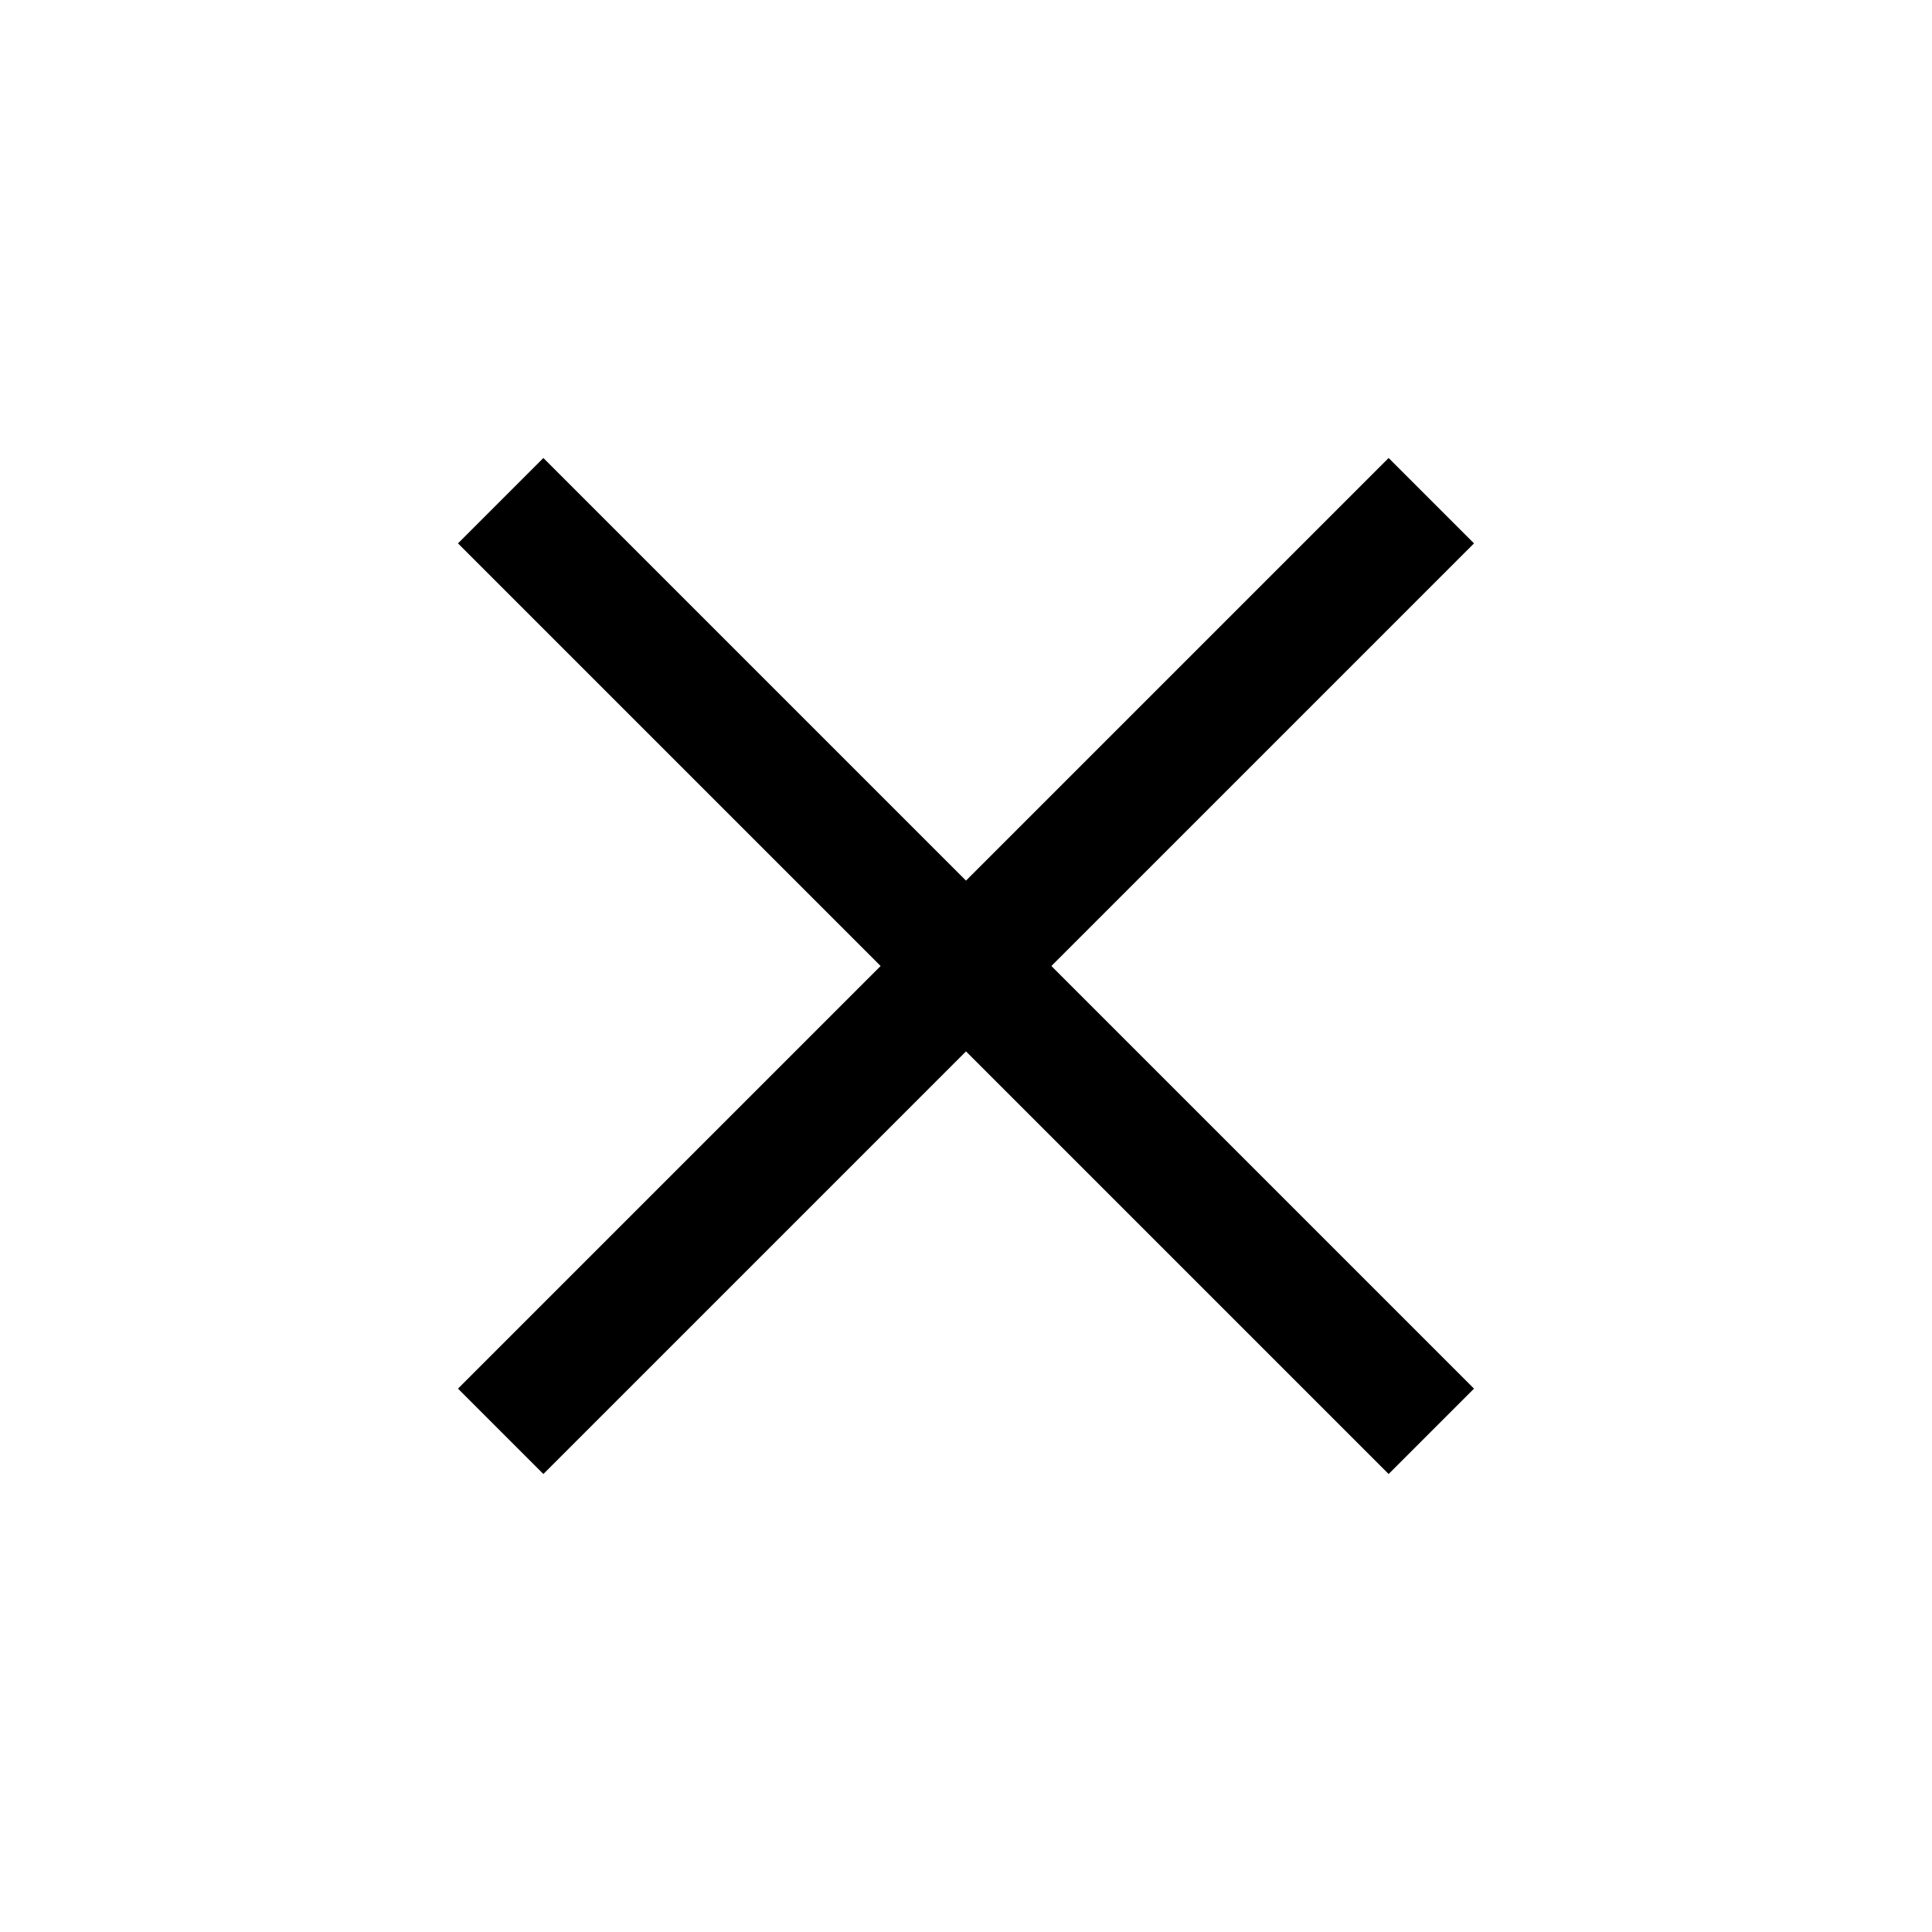
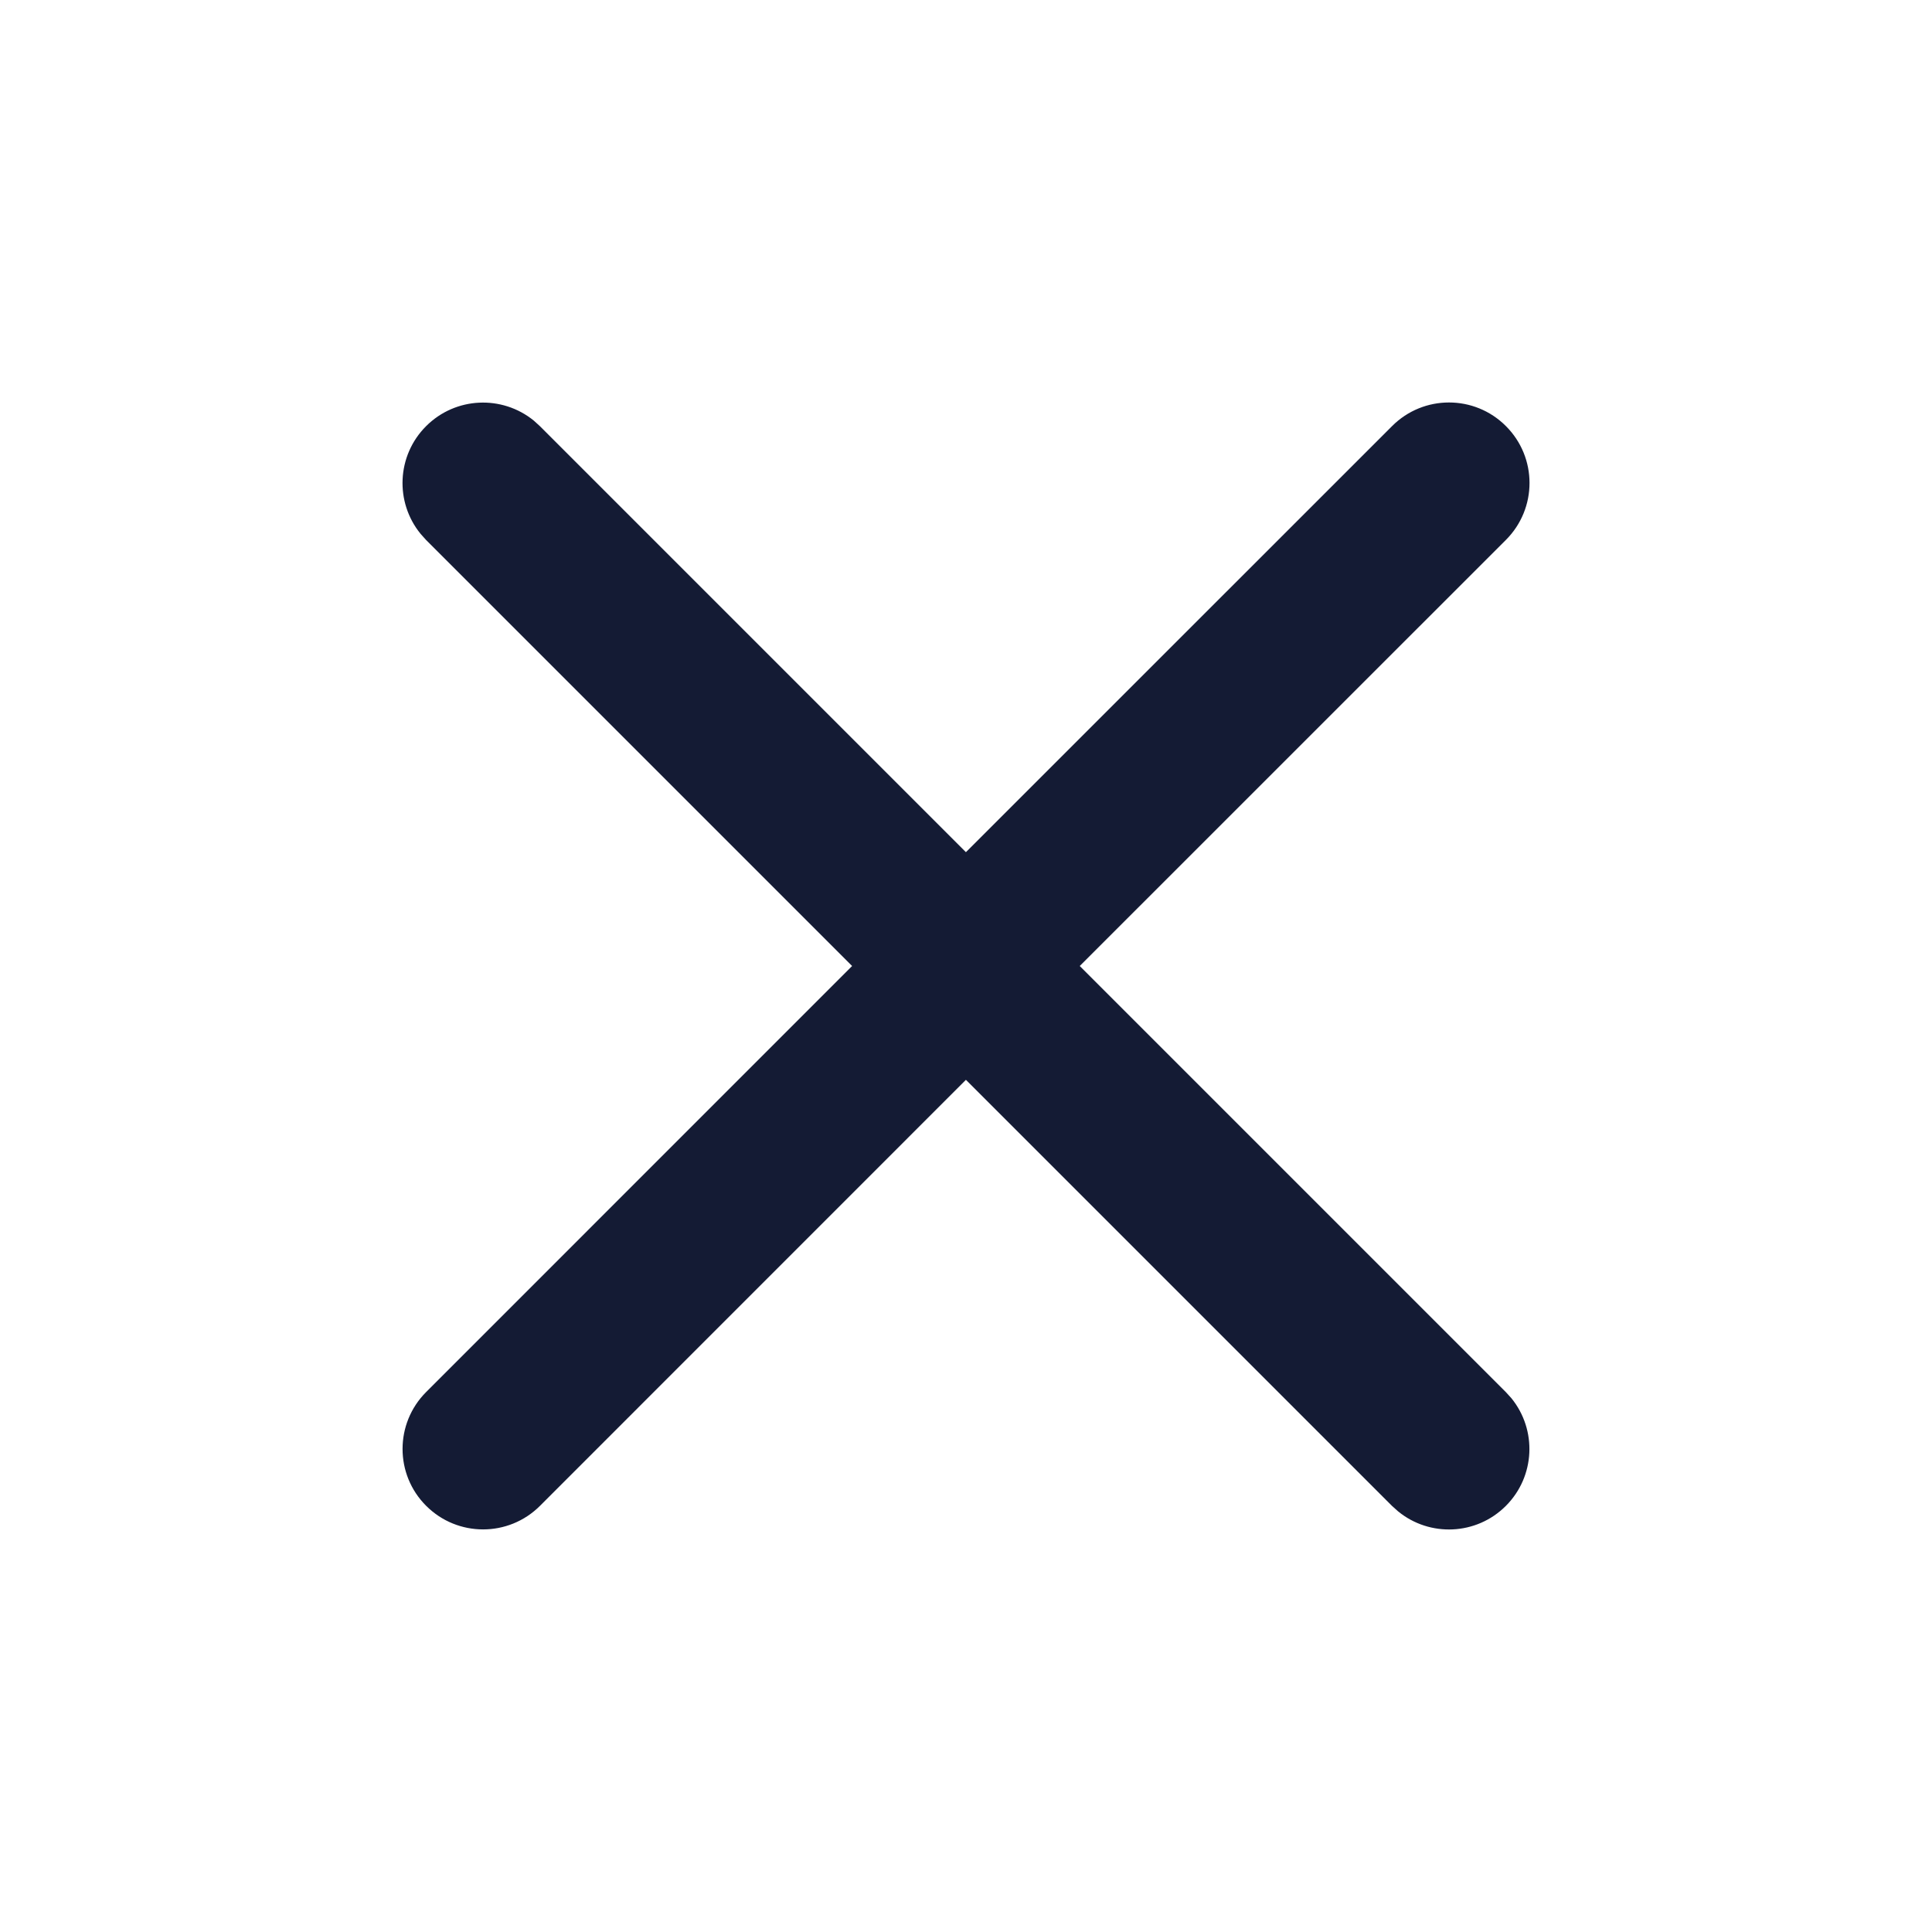
- <svg xmlns="http://www.w3.org/2000/svg" width="16" height="16" viewBox="0 0 16 16" fill="none">
-   <path d="M11.5 4.5L4.5 11.5" stroke="black" stroke-linecap="square" stroke-linejoin="round" />
-   <path d="M4.5 4.5L11.5 11.5" stroke="black" stroke-linecap="square" stroke-linejoin="round" />
+ <svg xmlns="http://www.w3.org/2000/svg" width="24" height="24" viewBox="0 0 24 24" fill="none">
+   <path d="M17.293 5.293C17.683 4.902 18.317 4.902 18.707 5.293C19.098 5.683 19.098 6.316 18.707 6.707L13.413 12L18.706 17.293L18.775 17.369C19.095 17.762 19.072 18.341 18.706 18.707C18.34 19.073 17.761 19.096 17.368 18.775L17.292 18.707L11.999 13.414L6.708 18.706C6.317 19.097 5.684 19.096 5.294 18.706C4.903 18.316 4.903 17.683 5.294 17.292L10.585 12L5.293 6.708L5.225 6.632C4.904 6.239 4.927 5.66 5.293 5.294C5.659 4.928 6.238 4.905 6.631 5.225L6.707 5.294L11.999 10.586L17.293 5.293Z" fill="#141B34" />
</svg>
